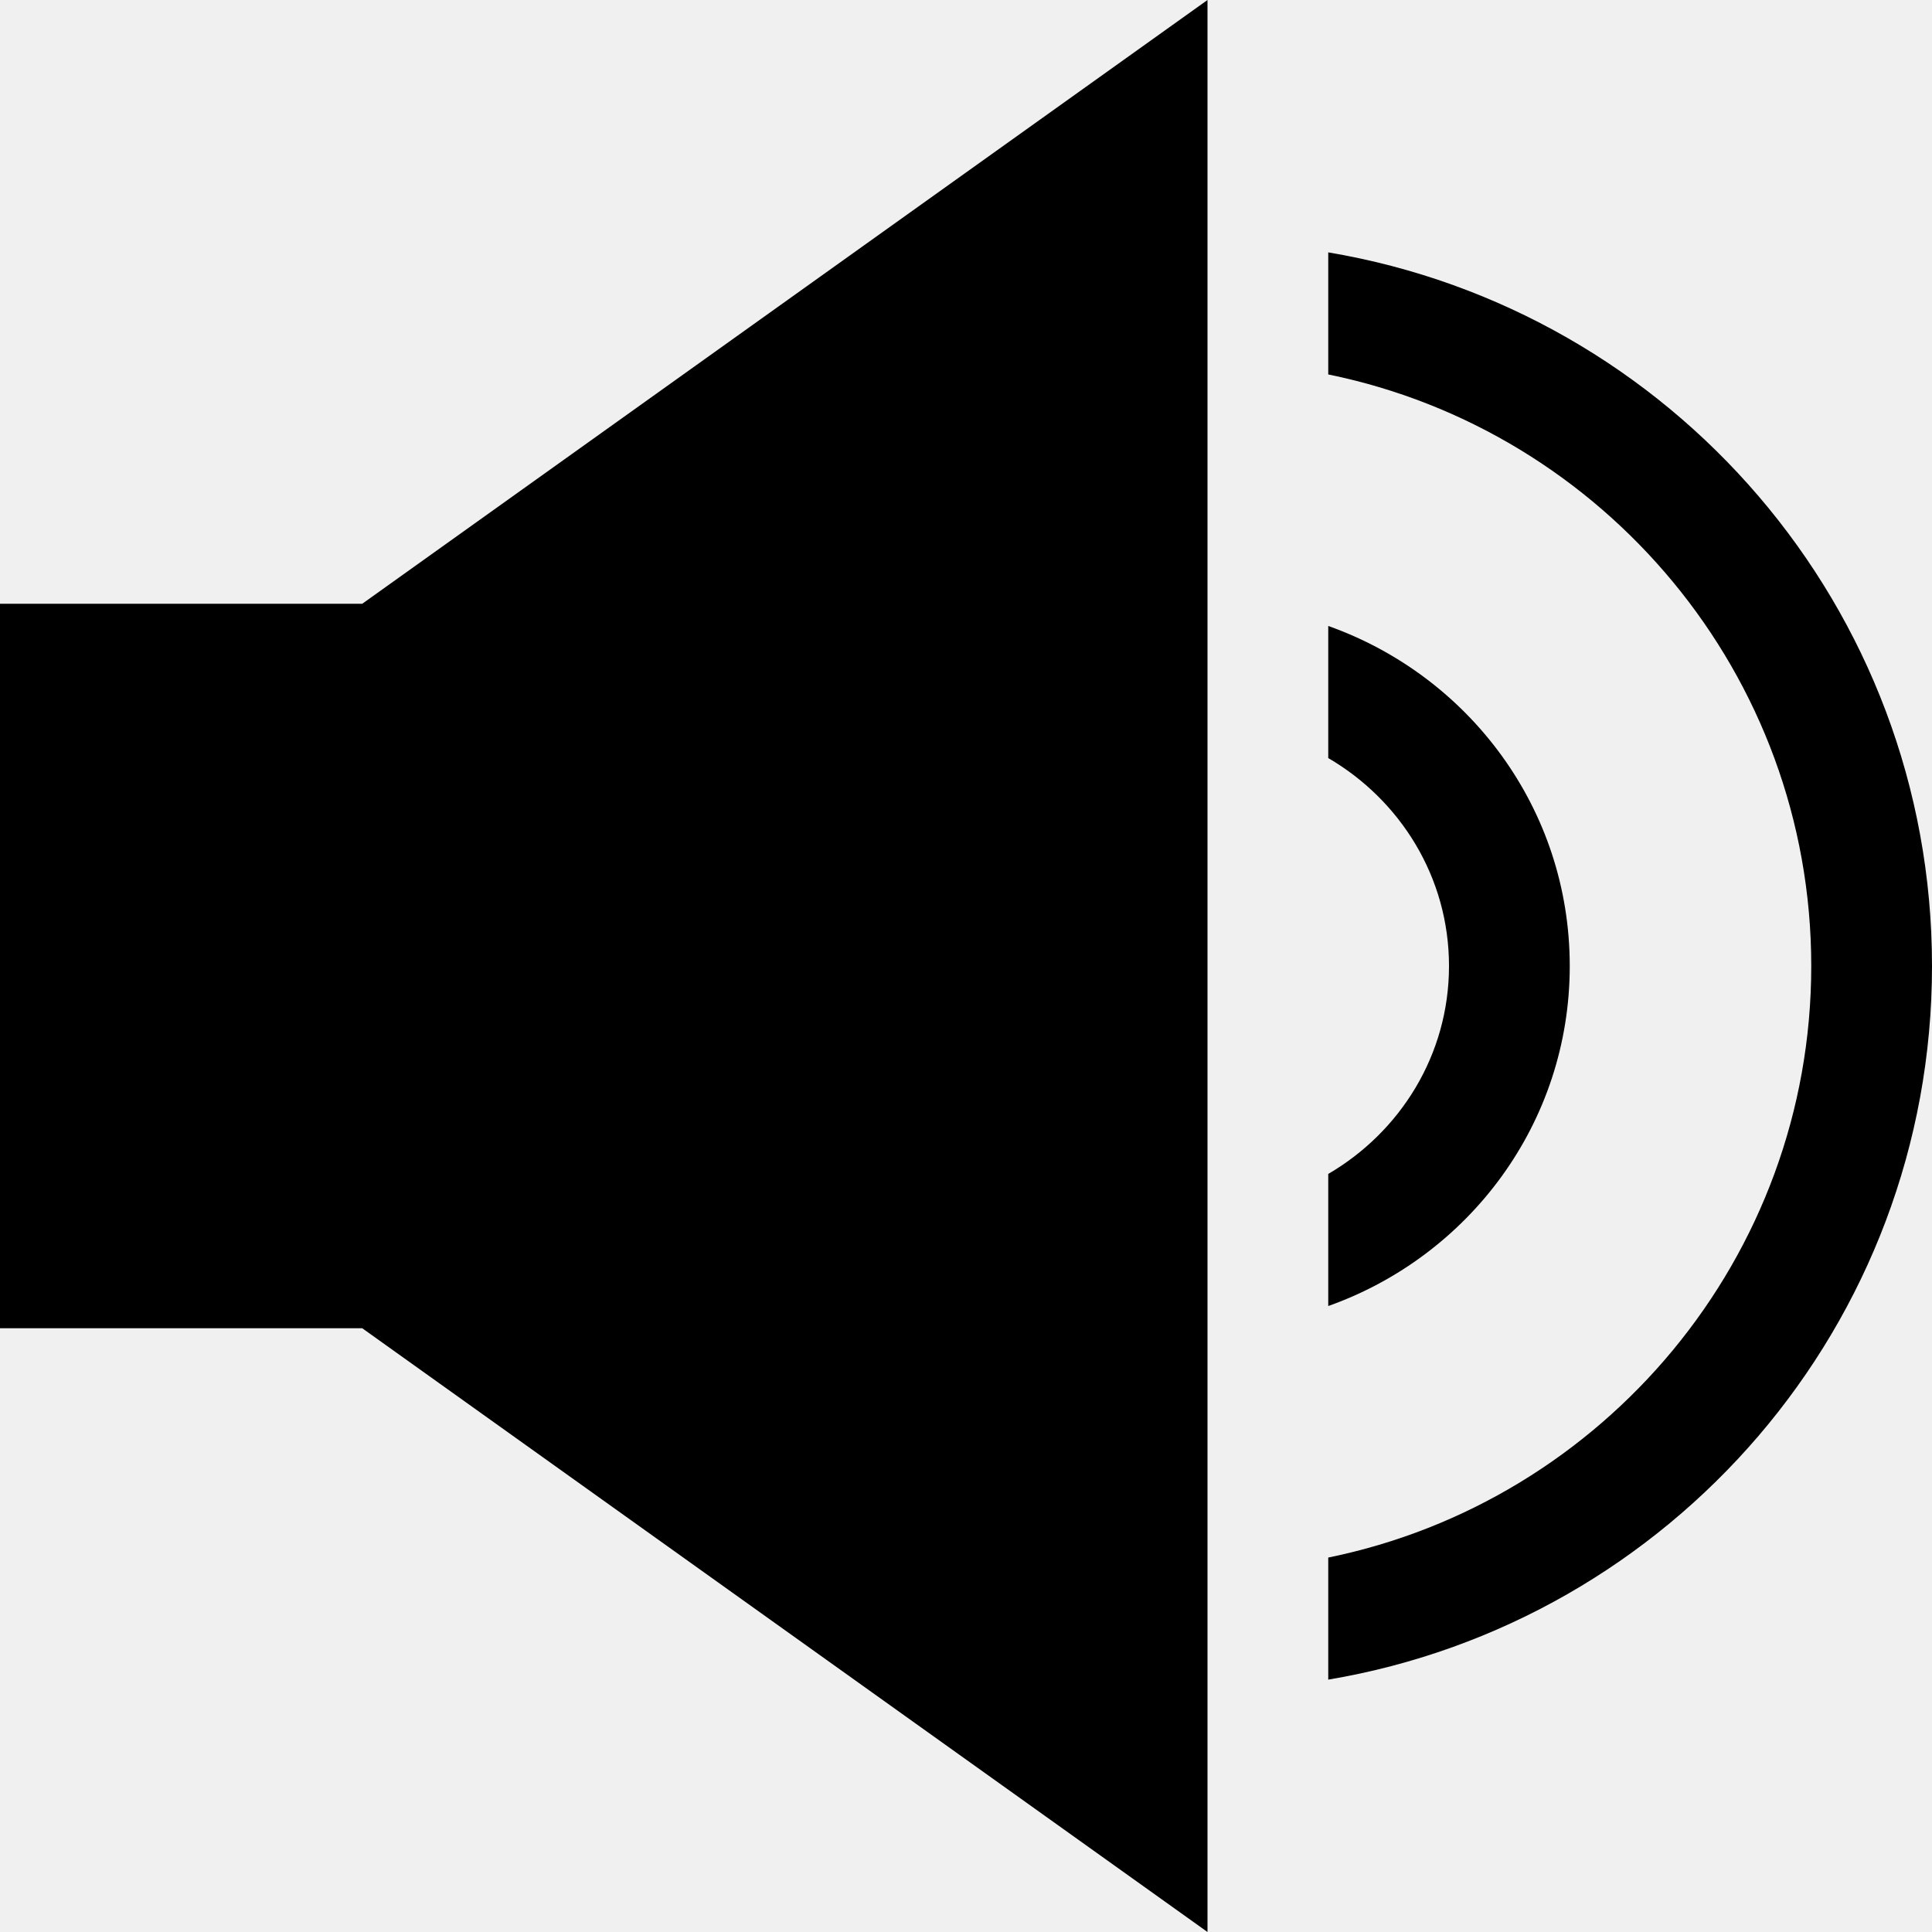
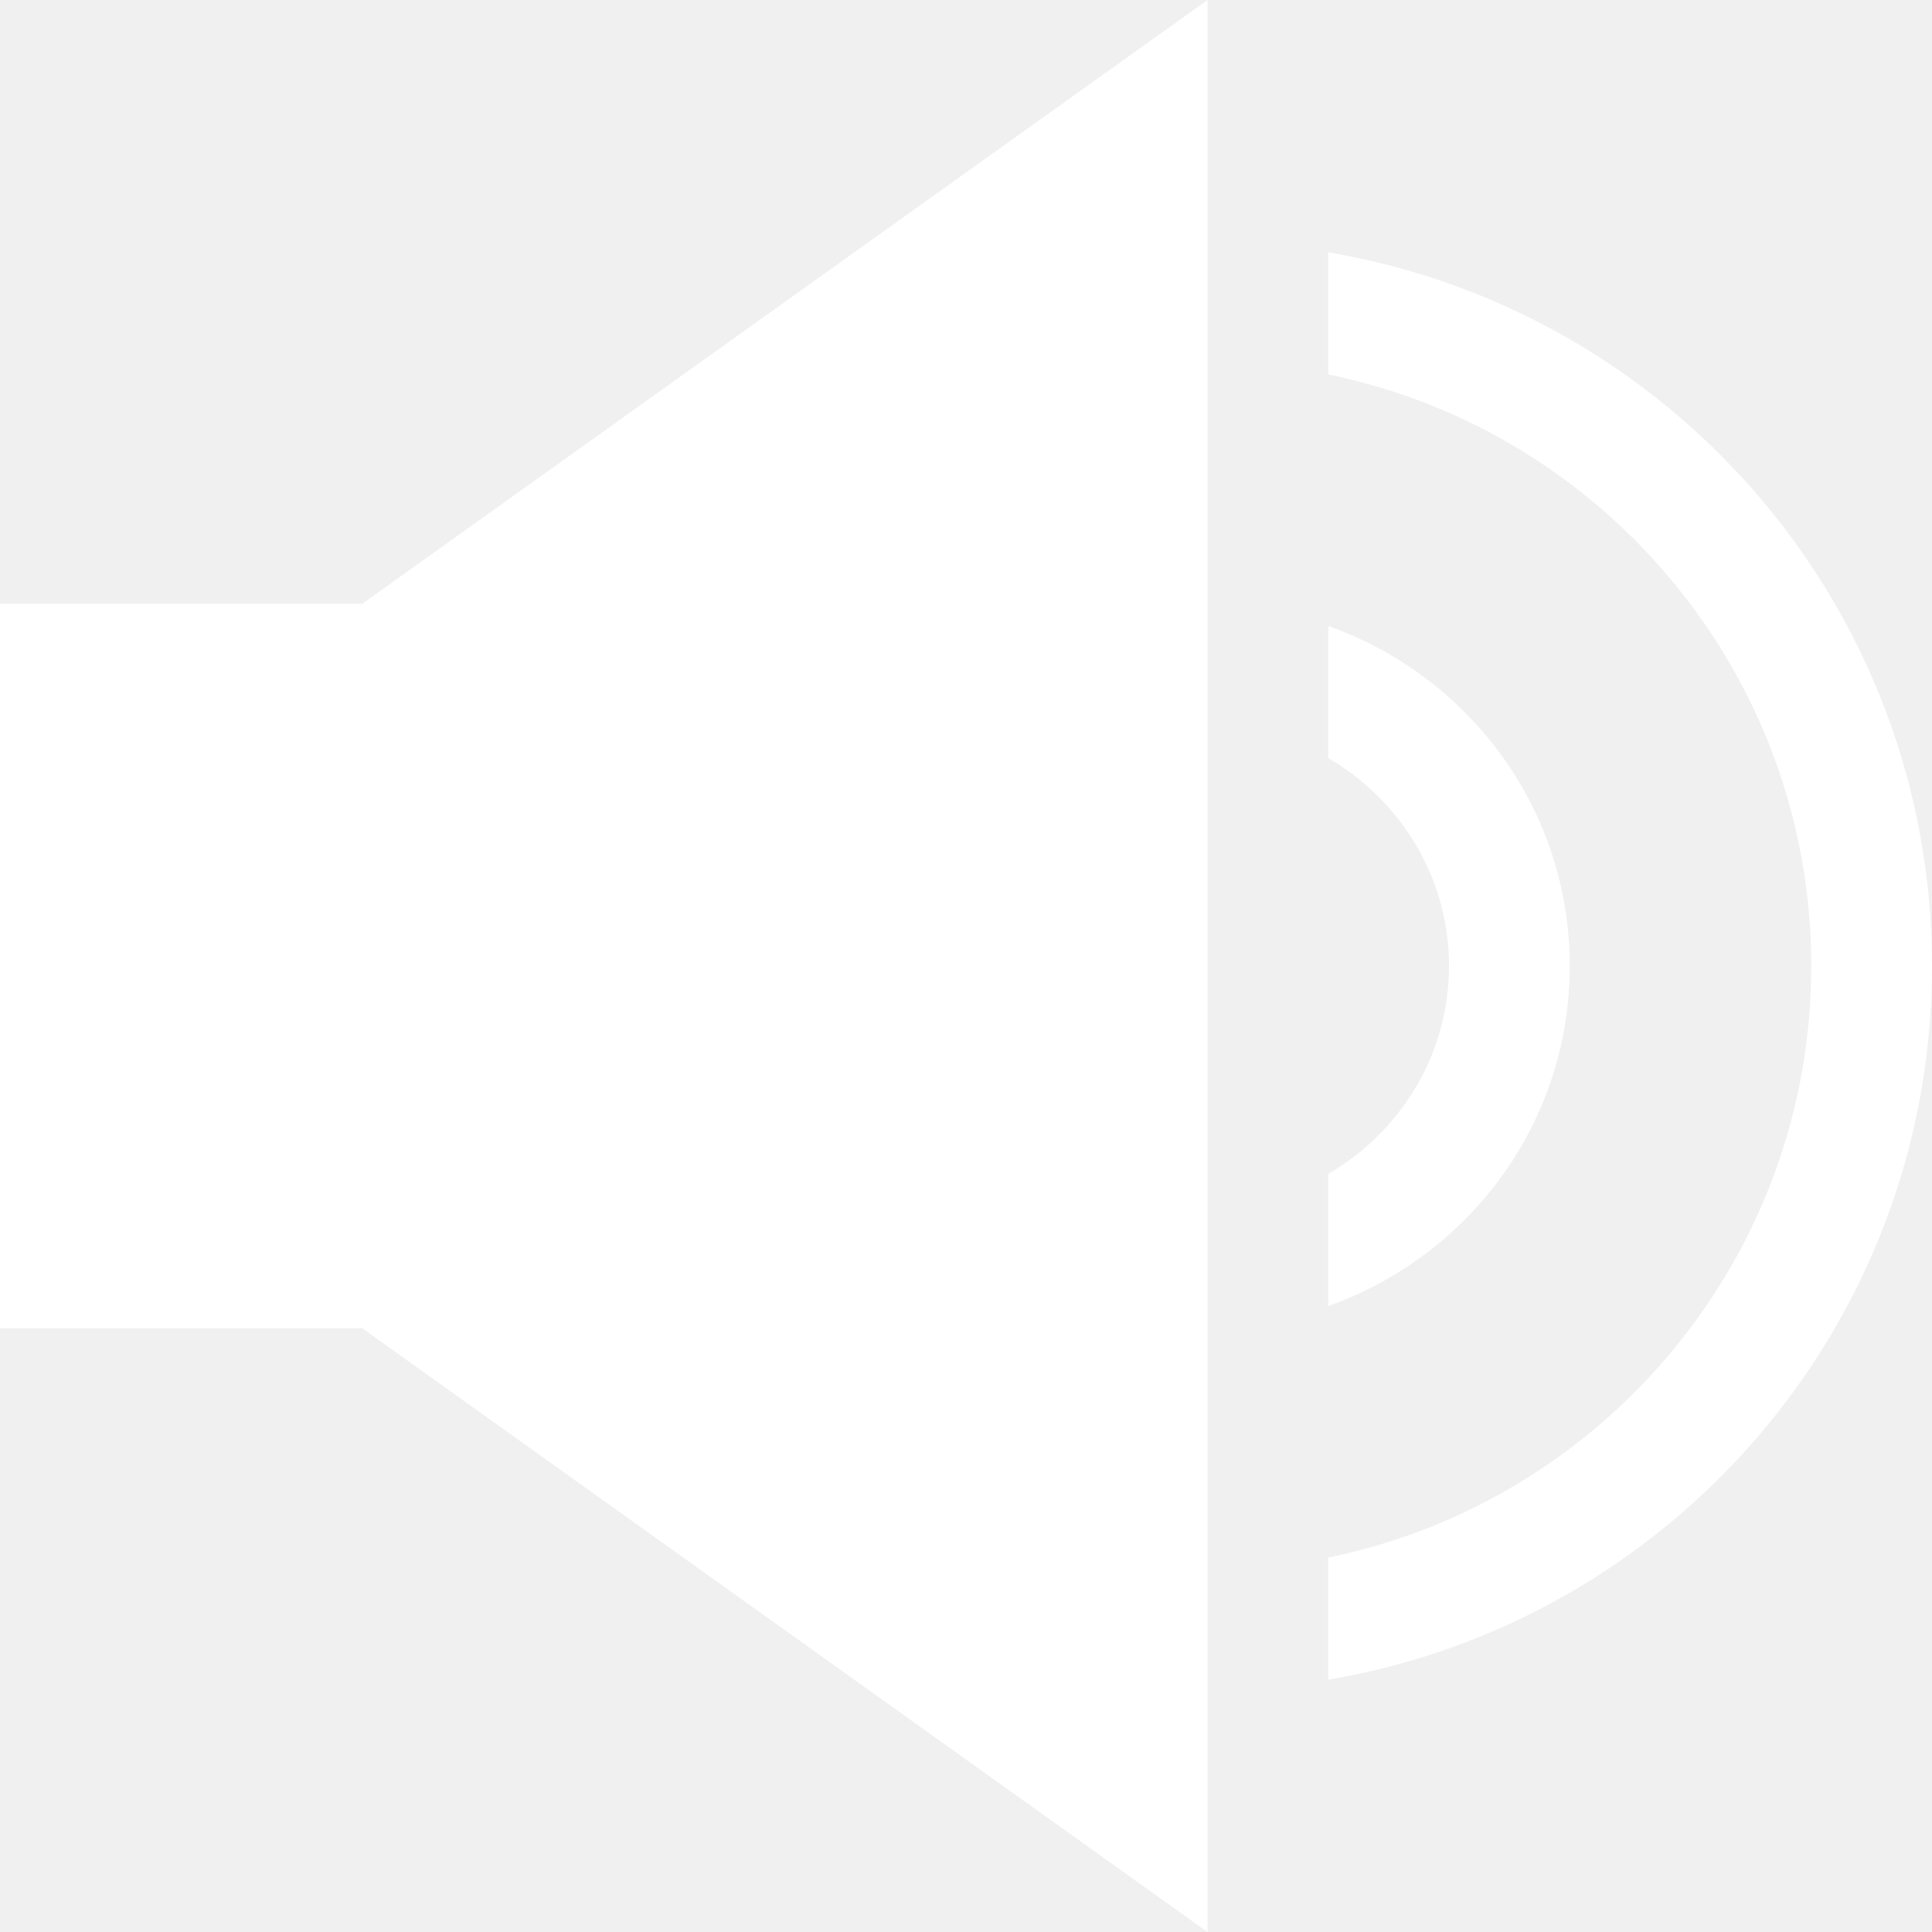
- <svg xmlns="http://www.w3.org/2000/svg" id="Layer_1_1_" style="enable-background:new 0 0 16 16;" version="1.1" viewBox="0 0 16 16" xml:space="preserve">
+ <svg xmlns="http://www.w3.org/2000/svg" id="Layer_1_1_" style="enable-background:new 0 0 16 16;" version="1.1" viewBox="0 0 16 16" xml:space="preserve" fill="white">
  <polygon points="10,16 10,0 3,5 0,5 0,11 3,11 " />
  <path d="M11,13.91c2.837-0.477,5-2.938,5-5.91s-2.163-5.433-5-5.91v1.011C13.279,3.566,15,5.585,15,8s-1.721,4.434-4,4.899V13.91z" />
  <path d="M11,9.722v1.094c1.163-0.413,2-1.512,2-2.816s-0.837-2.403-2-2.816v1.094C11.595,6.625,12,7.263,12,8  C12,8.737,11.595,9.375,11,9.722z" />
</svg>
